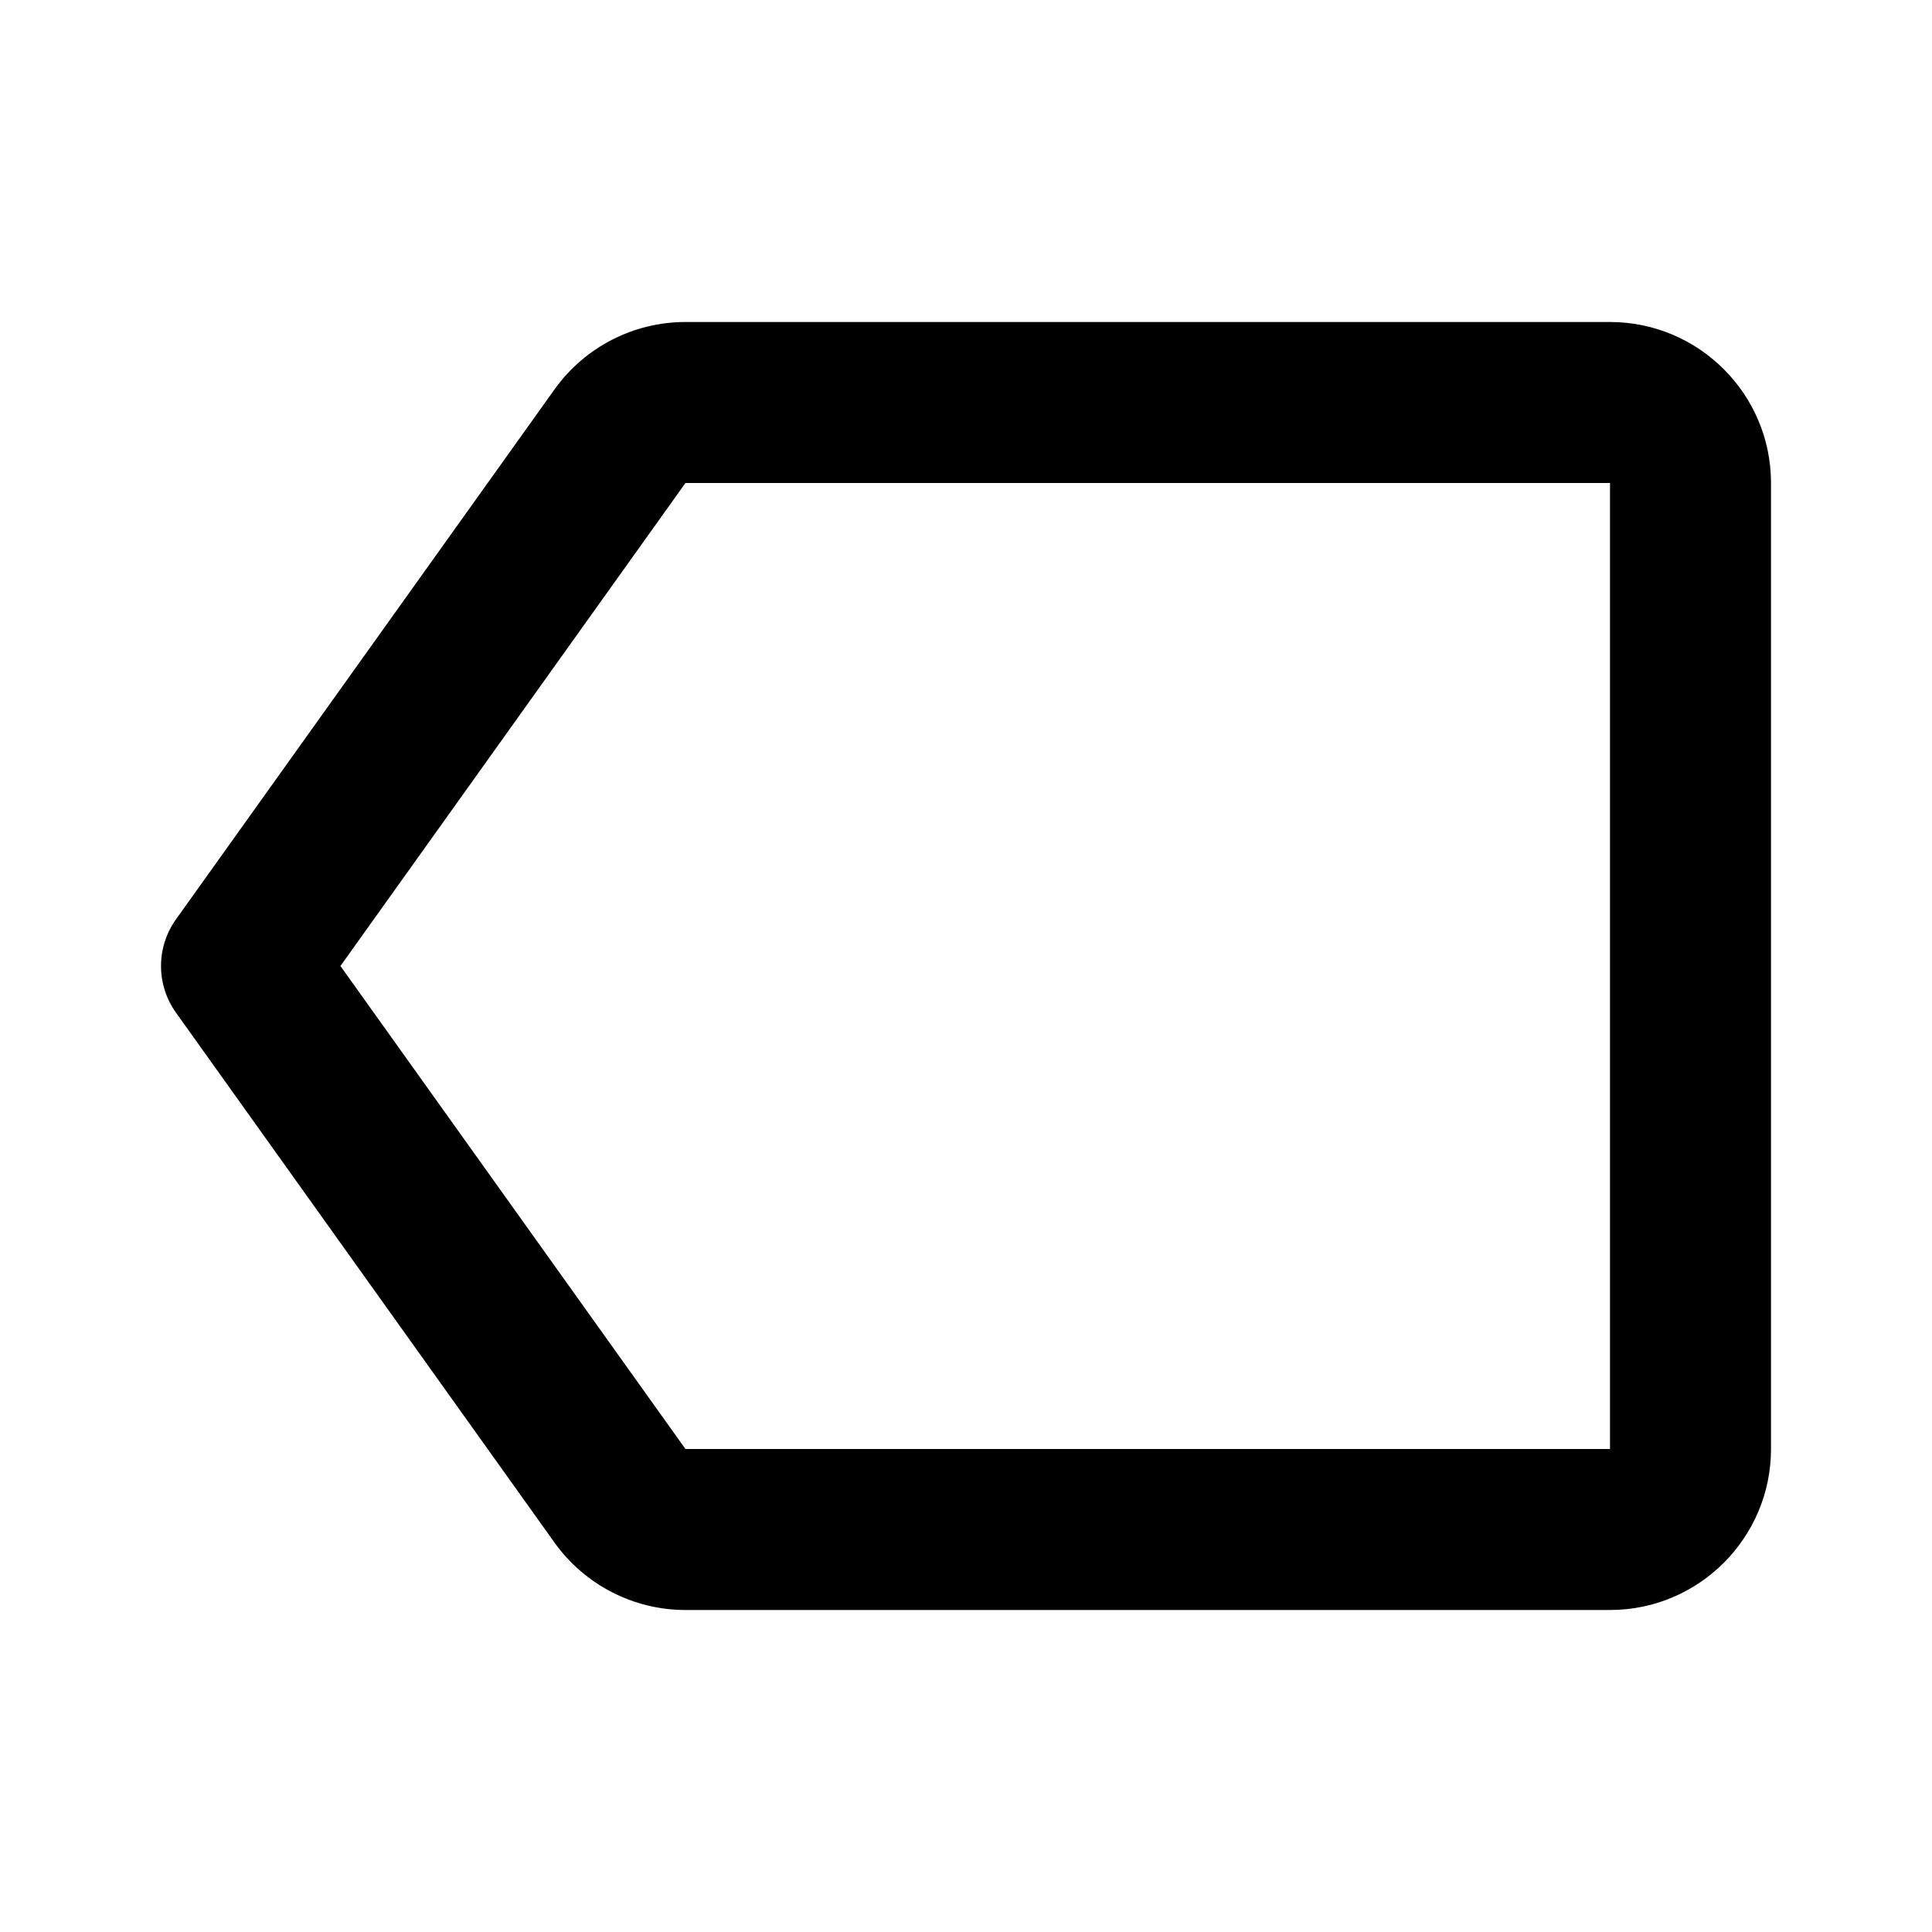
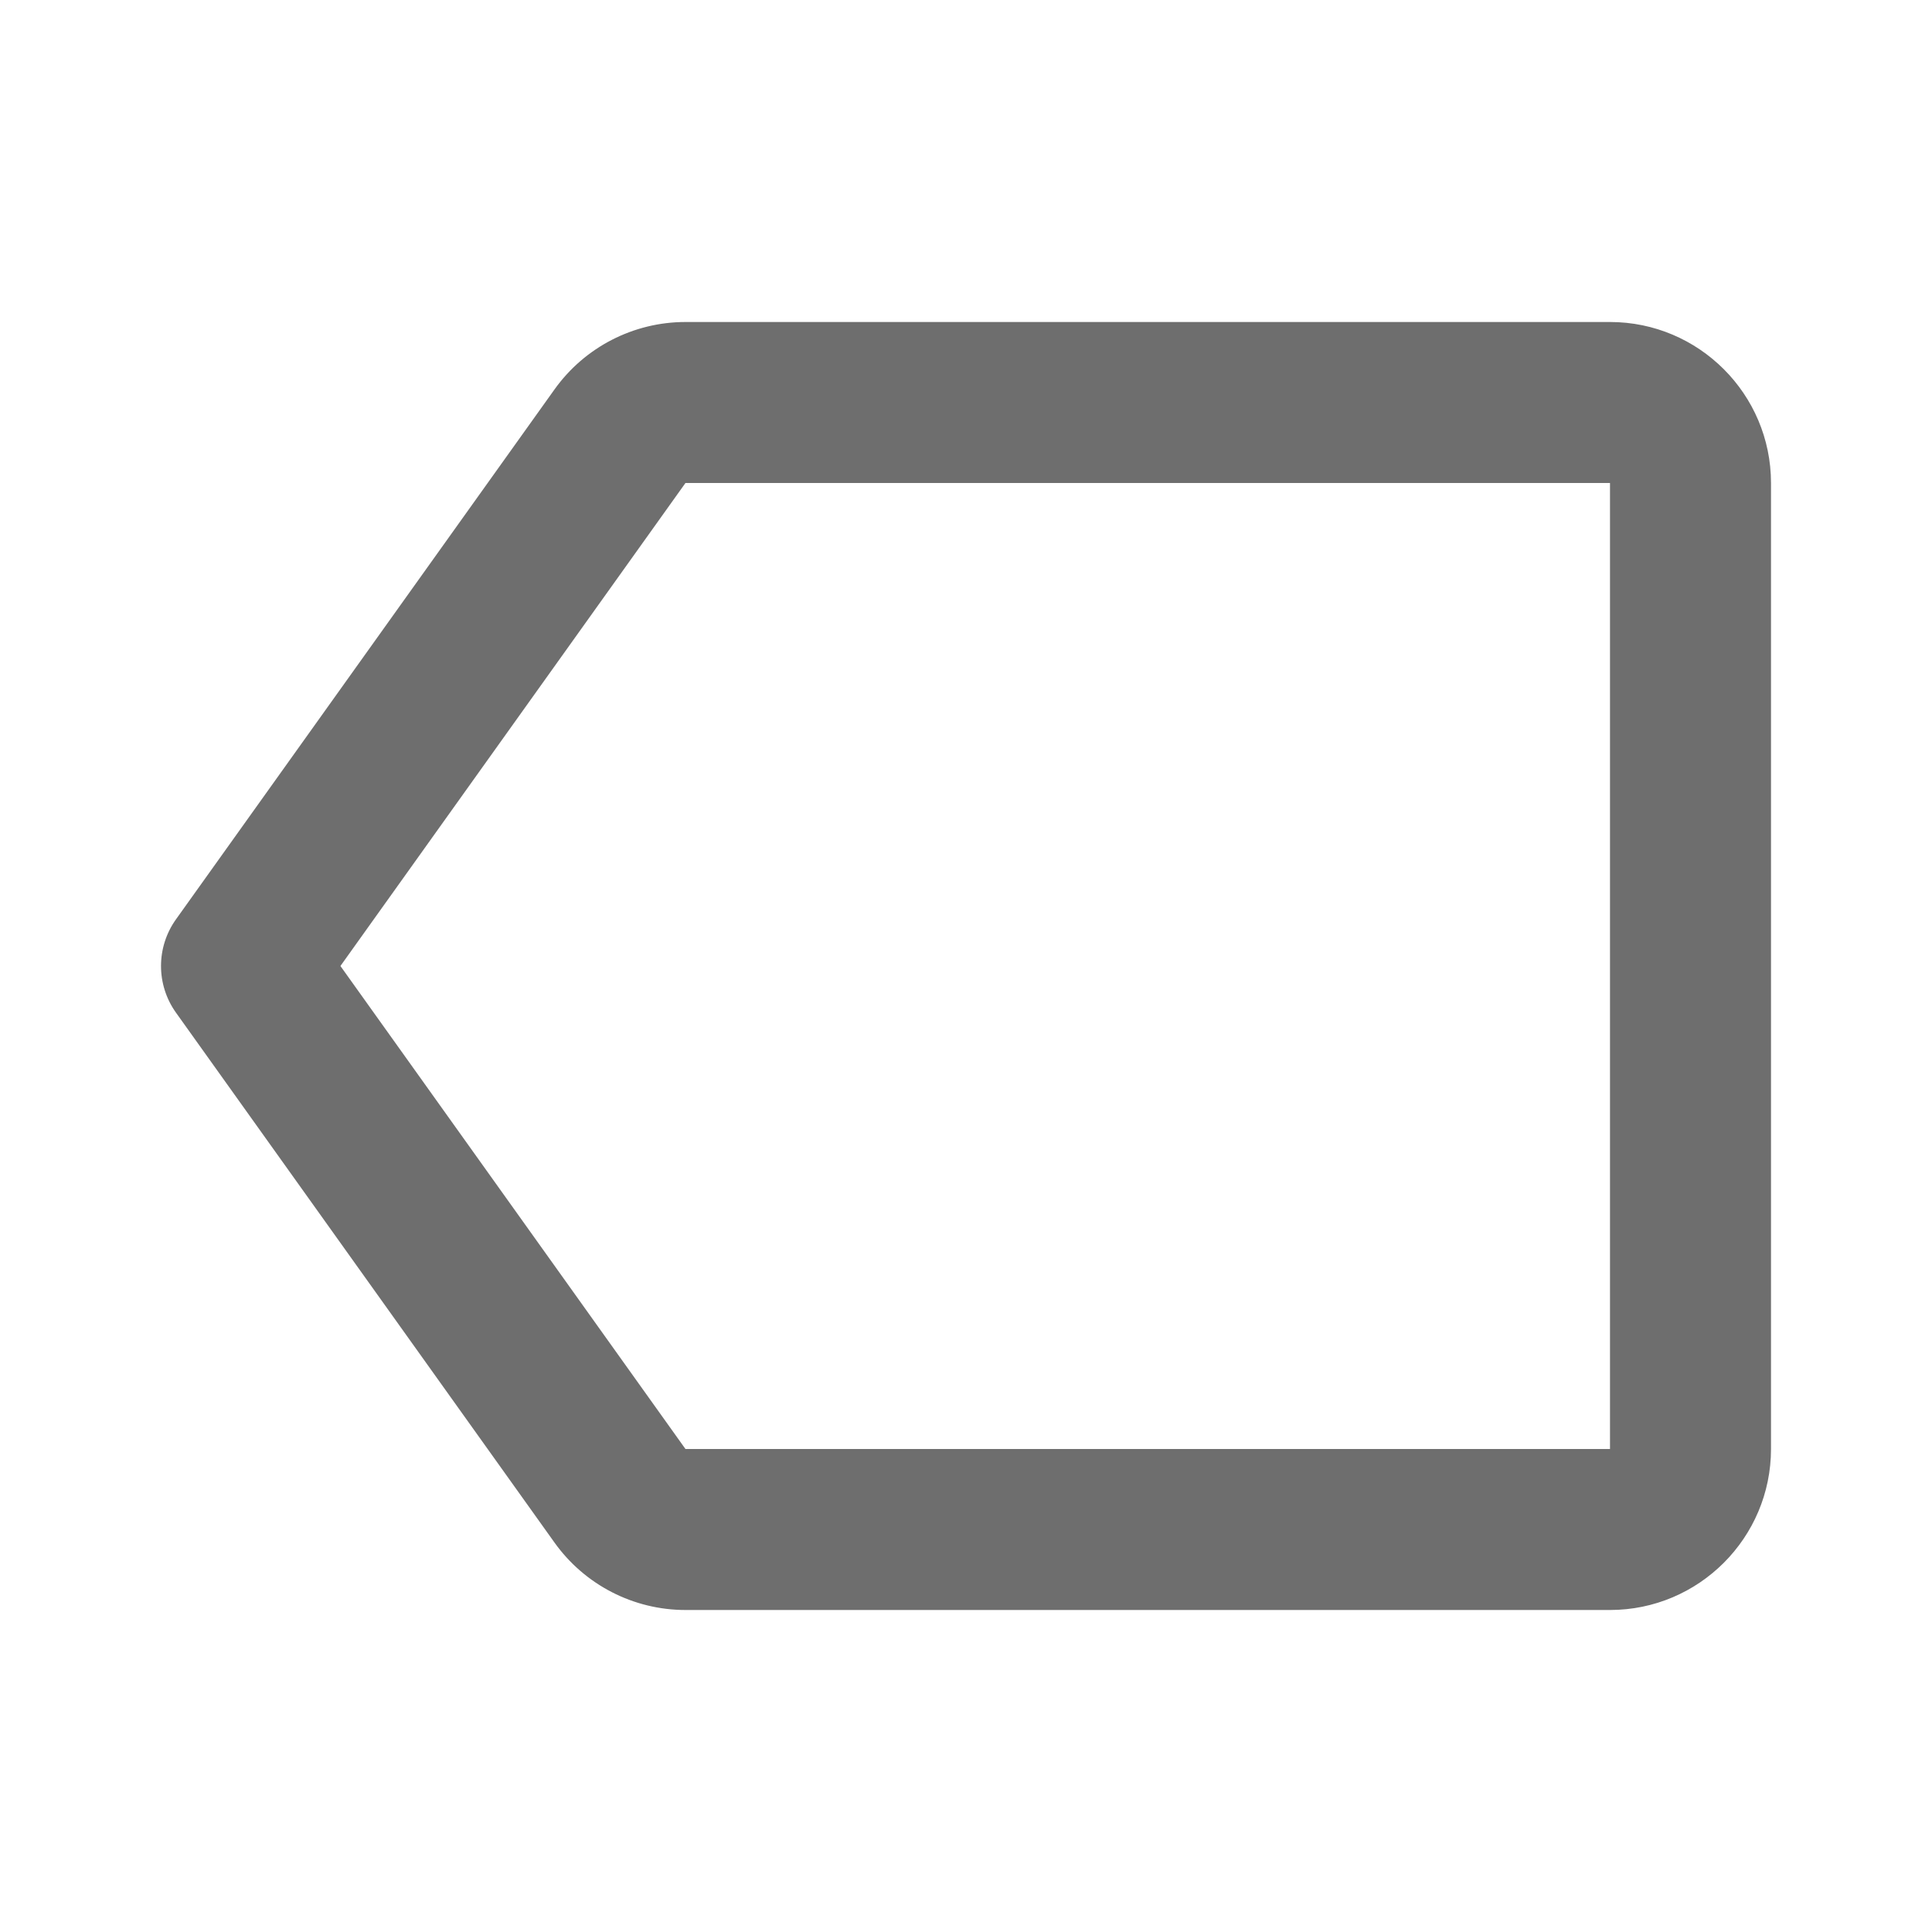
- <svg xmlns="http://www.w3.org/2000/svg" width="24" height="24" viewBox="0 0 24 24">
+ <svg xmlns="http://www.w3.org/2000/svg" width="24" height="24" viewBox="0 0 24 24" fill="#6E6E6E">
  <path d="M20 4H8.515a2 2 0 0 0-1.627.838l-4.701 6.581a.997.997 0 0 0 0 1.162l4.701 6.581A2 2 0 0 0 8.515 20H20c1.103 0 2-.897 2-2V6c0-1.103-.897-2-2-2zm0 14H8.515l-4.286-6 4.286-6H20v12z" />
</svg>
